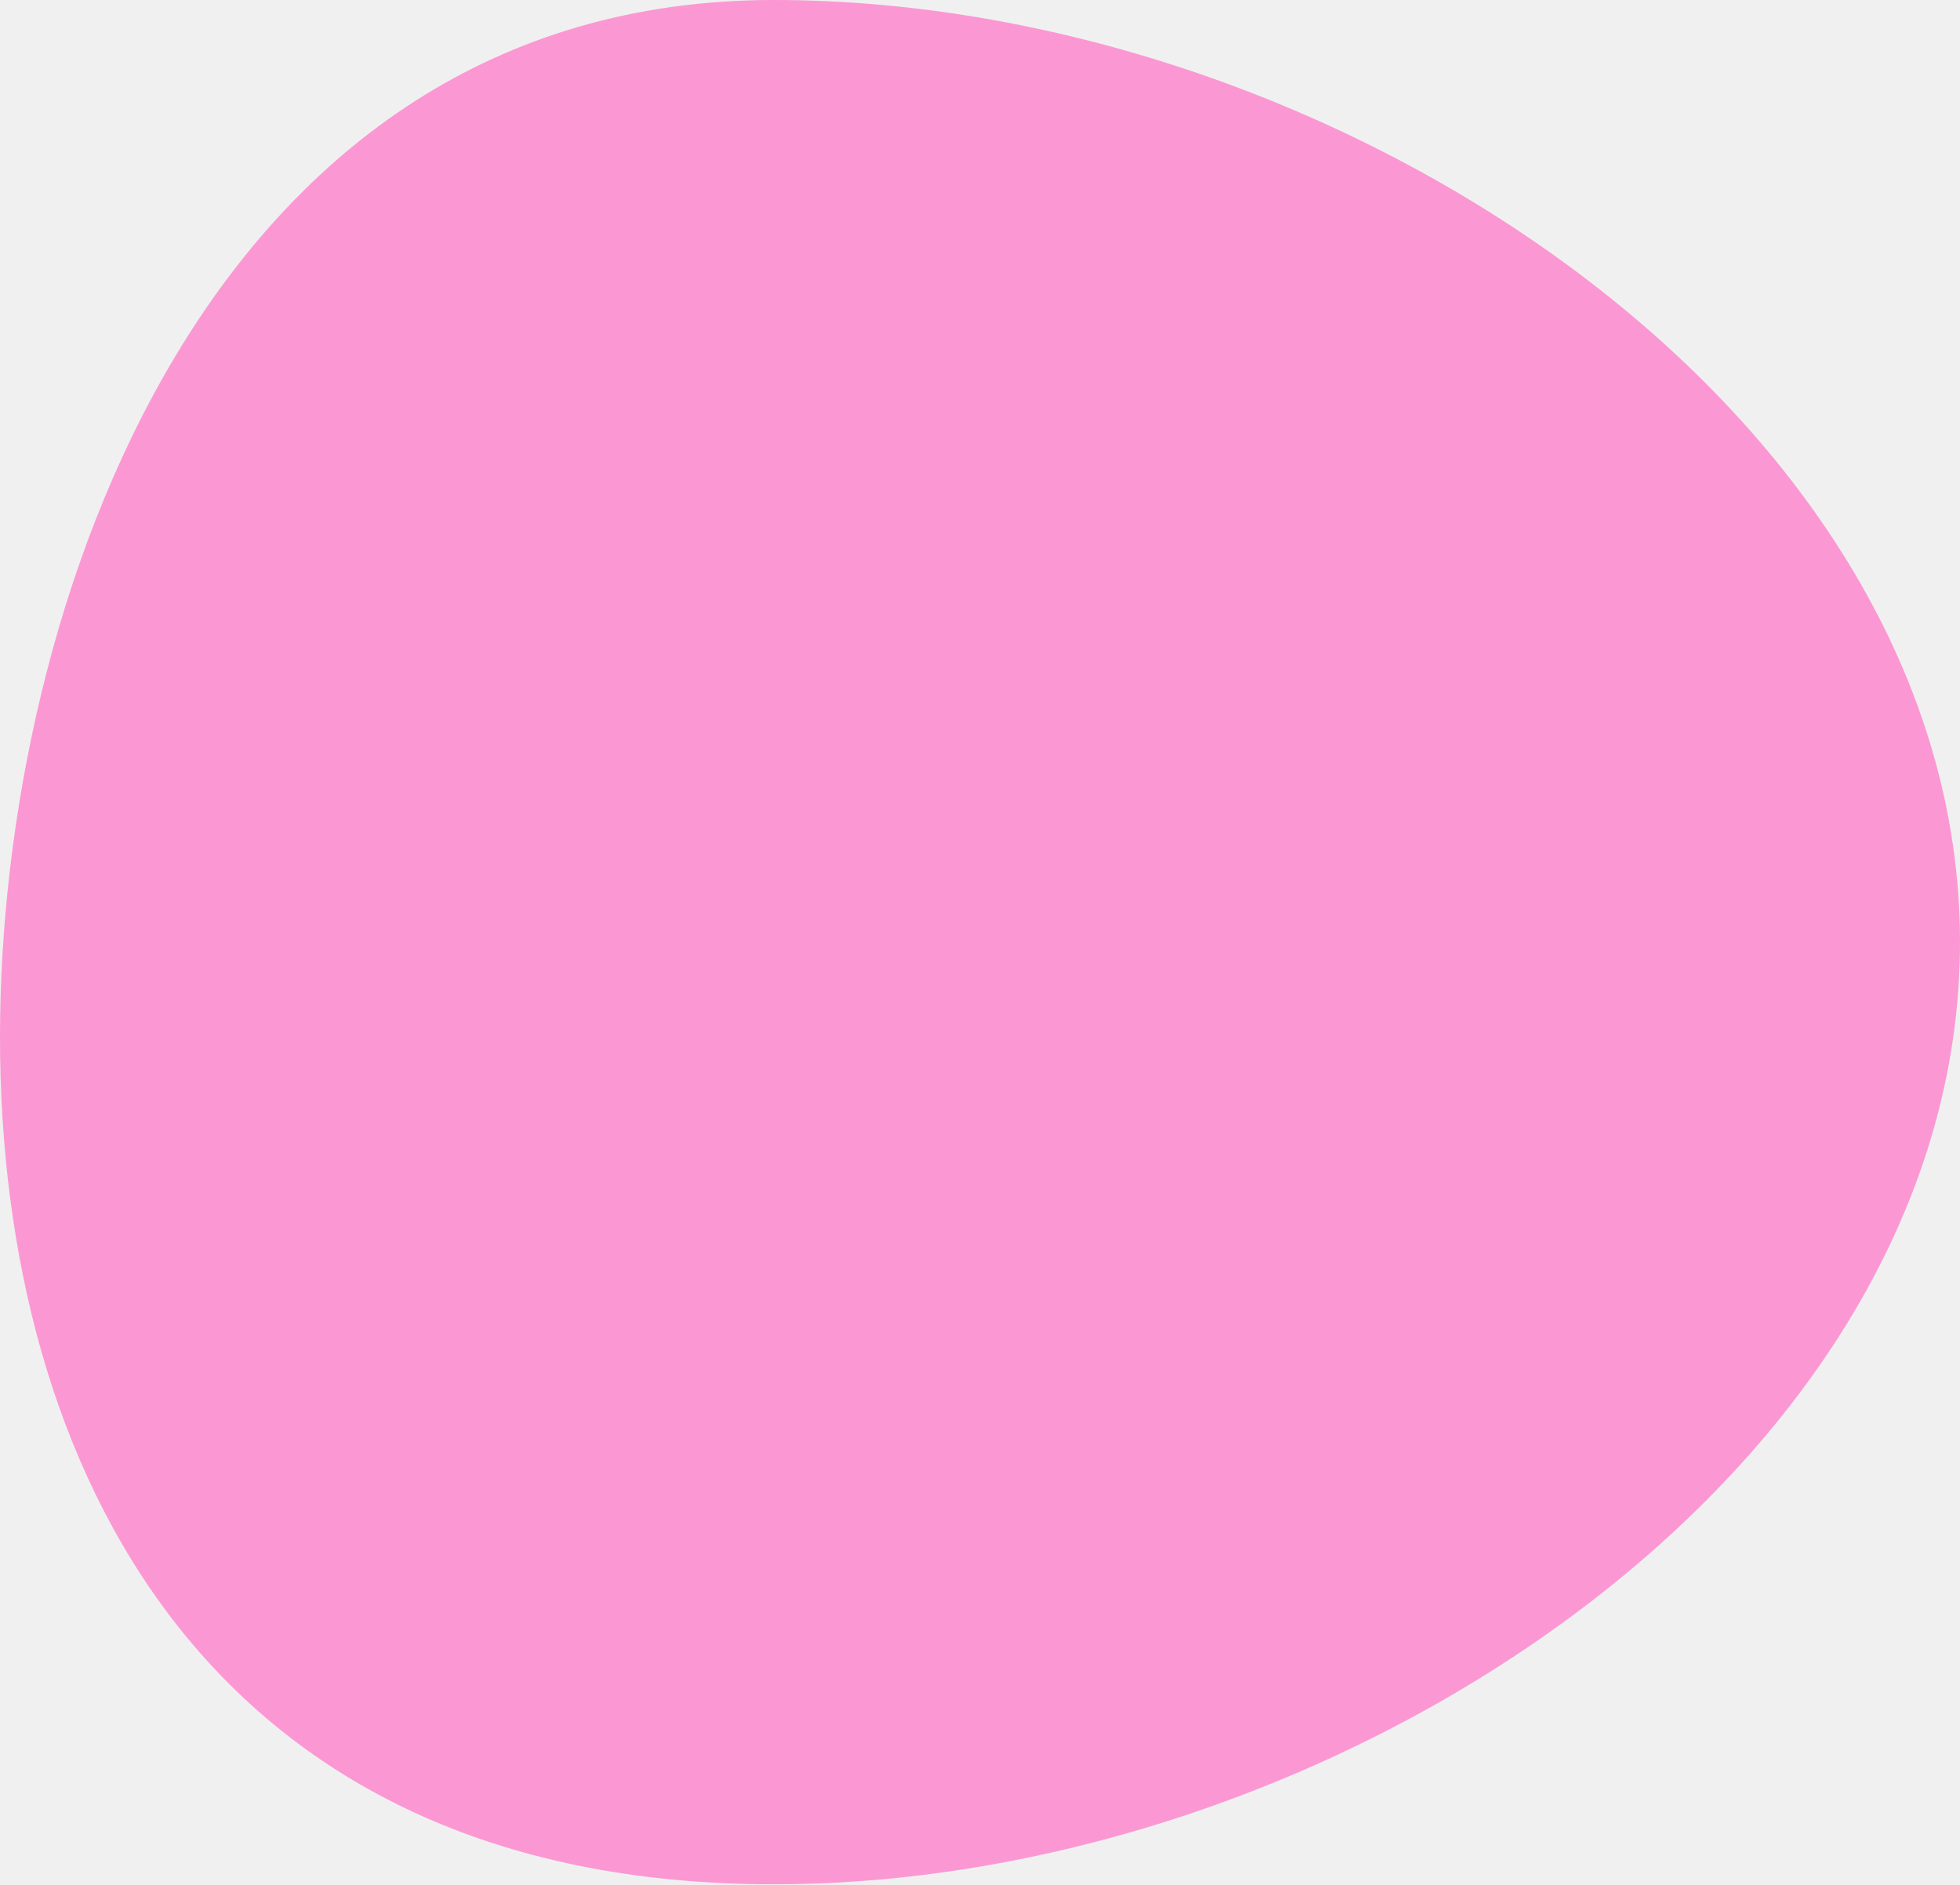
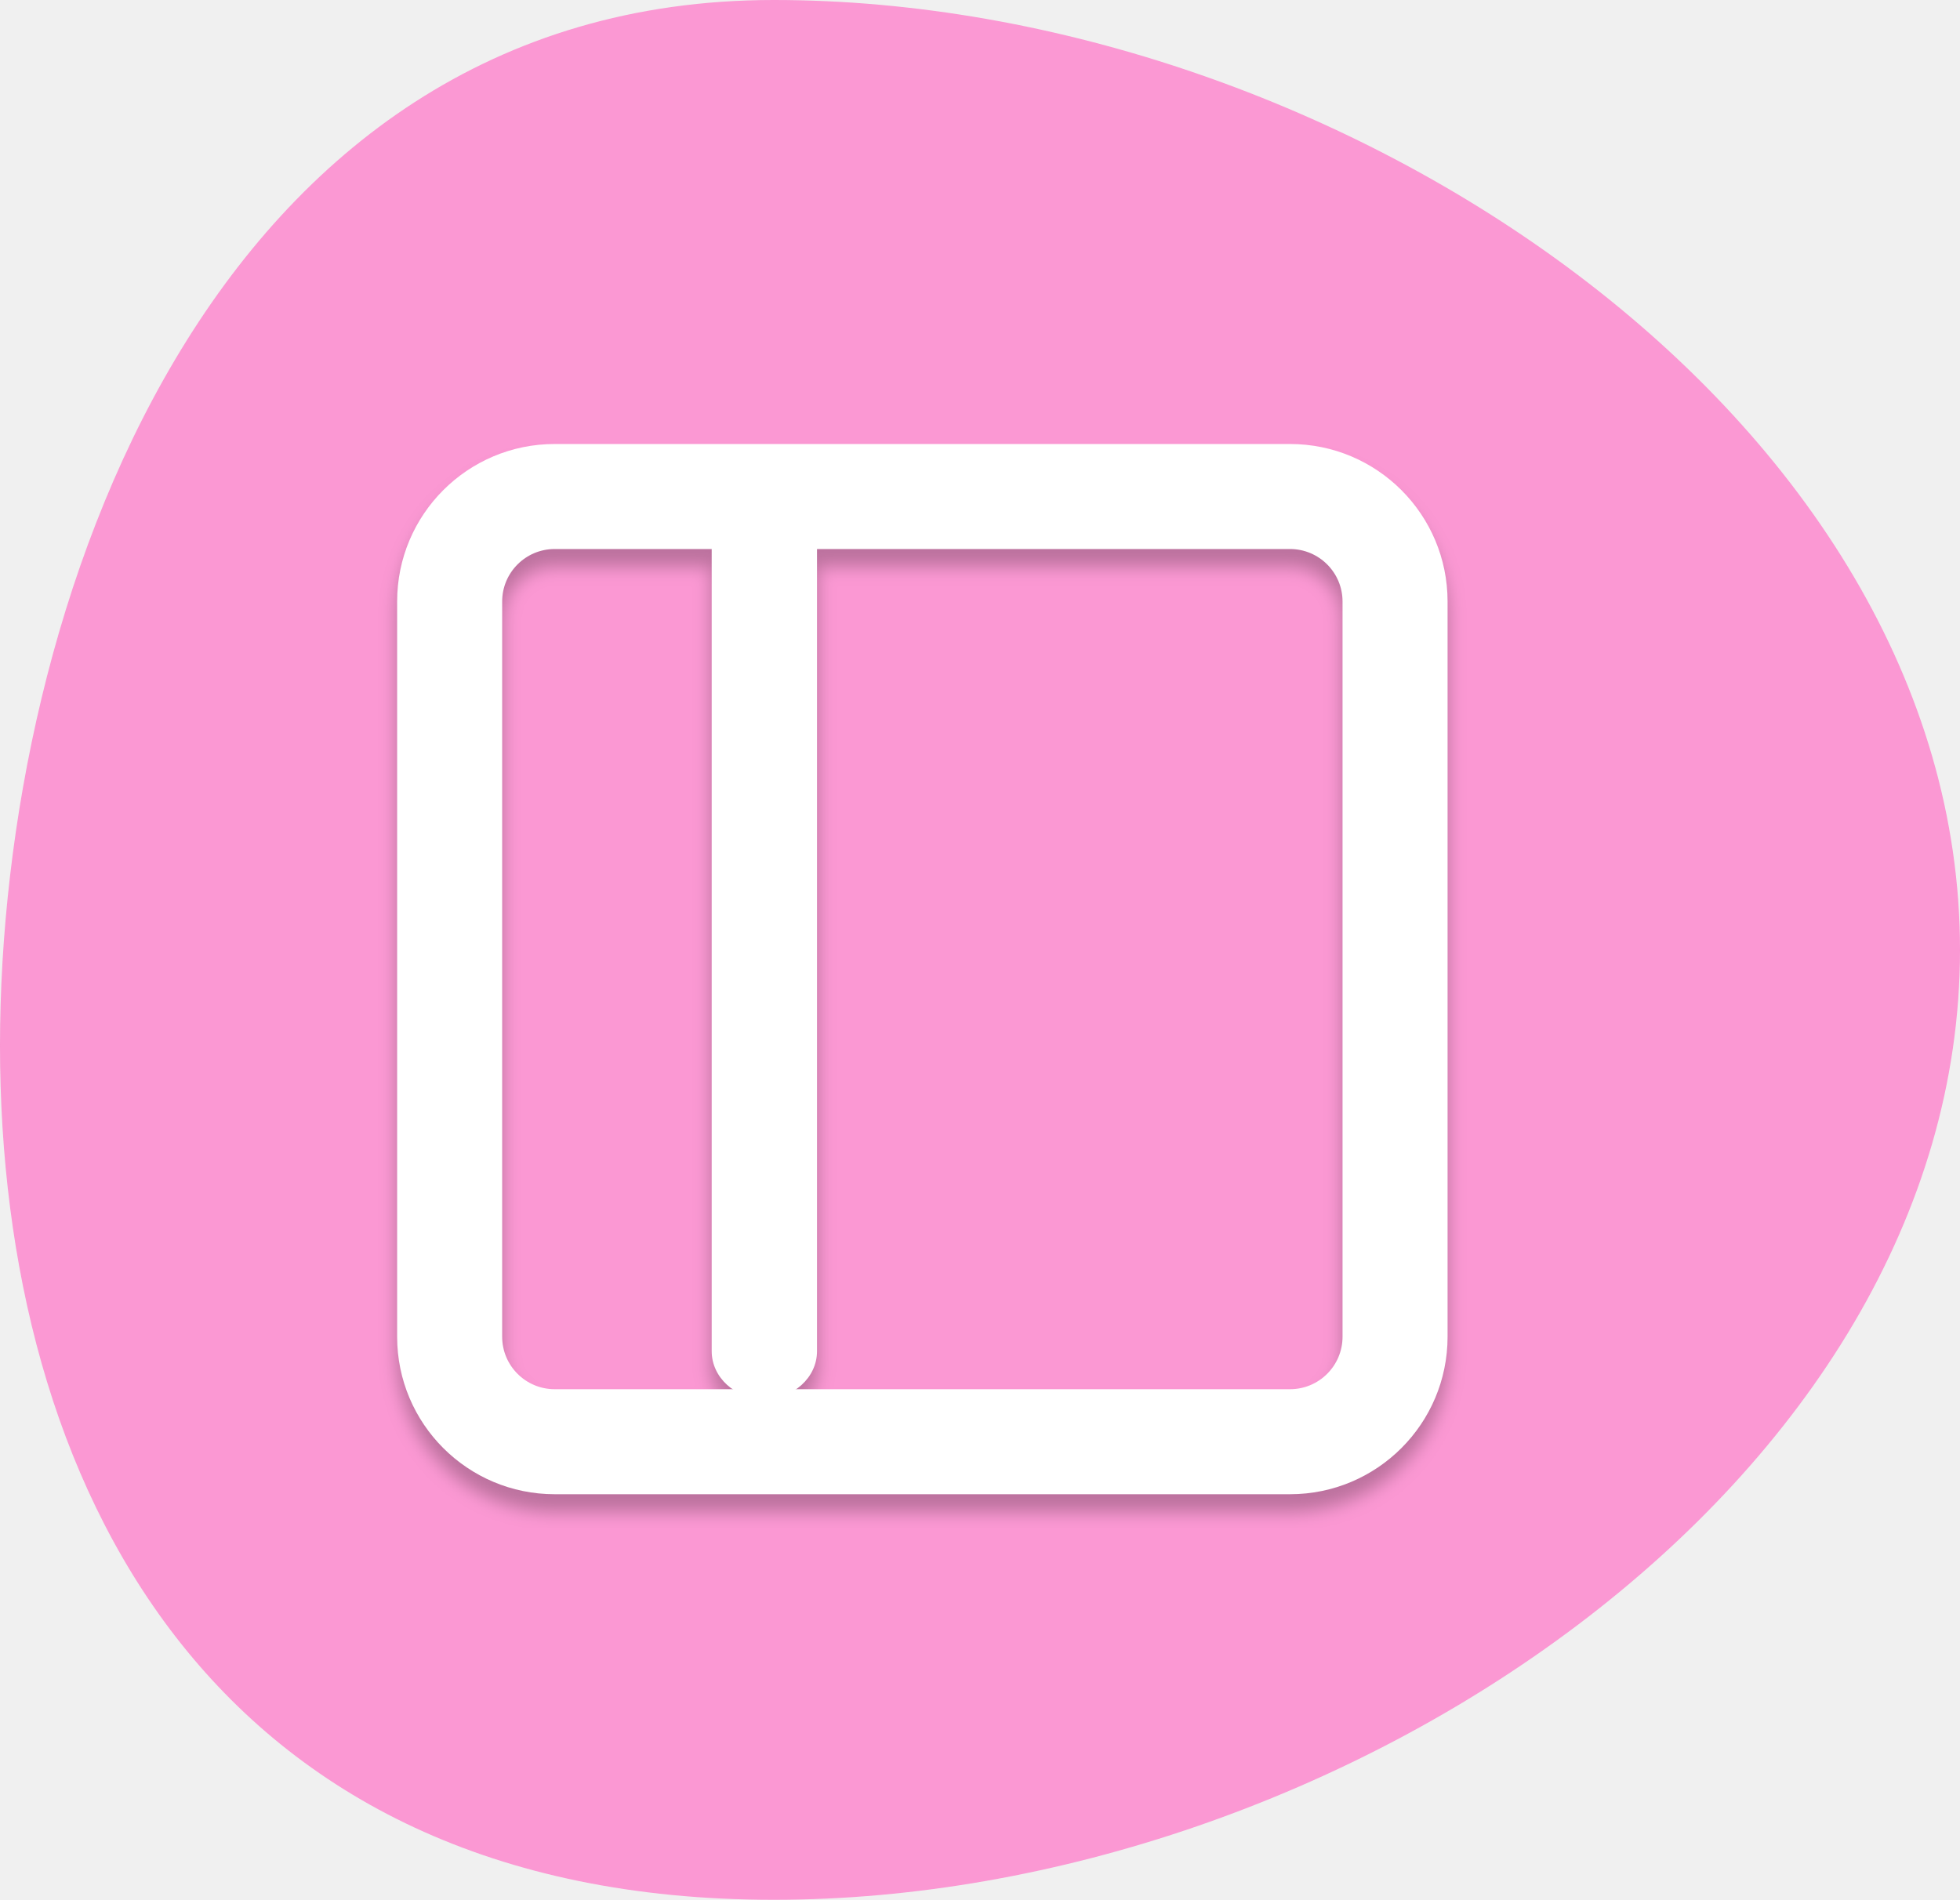
- <svg xmlns="http://www.w3.org/2000/svg" width="129" height="124" viewBox="0 0 129 124" fill="none">
-   <path fill-rule="evenodd" clip-rule="evenodd" d="M50.926 124C88.048 124 129 96.738 129 62C129 27.262 88.048 0 50.926 0C13.804 0 0 39.755 0 68.247C0 96.738 13.804 124 50.926 124Z" fill="#FF73C6" fill-opacity="0.7" />
+ <svg xmlns="http://www.w3.org/2000/svg" width="459" height="445" viewBox="0 0 459 445" fill="none">
+   <path fill-rule="evenodd" clip-rule="evenodd" d="M181.201 445C313.286 445 459 347.166 459 222.5C459 97.834 313.286 0 181.201 0C49.117 0 0 142.669 0 244.918C0 347.166 49.117 445 181.201 445Z" fill="#FF73C6" fill-opacity="0.7" />
+   <g filter="url(#filter0_d)">
+     <path fill-rule="evenodd" clip-rule="evenodd" d="M129.9 128.6C123.107 128.6 117.6 134.107 117.6 140.9V313.1C117.6 319.893 123.107 325.4 129.9 325.4H302.1C308.893 325.4 314.4 319.893 314.4 313.1V140.9C314.4 134.107 308.893 128.6 302.1 128.6H129.9ZM93 140.9C93 120.521 109.521 104 129.9 104H302.1C322.479 104 339 120.521 339 140.9V313.1C339 333.479 322.479 350 302.1 350H129.9C109.521 350 93 333.479 93 313.1V140.9Z" fill="white" />
+     <path fill-rule="evenodd" clip-rule="evenodd" d="M179 104.333C185.812 104.333 191.333 109.333 191.333 115.5V316.5C191.333 322.667 185.812 327.667 179 327.667C172.189 327.667 166.667 322.667 166.667 316.5V115.5C166.667 109.333 172.189 104.333 179 104.333Z" fill="white" />
+   </g>
+   <defs>
+     <filter id="filter0_d" x="64" y="82" width="304" height="276" filterUnits="userSpaceOnUse" color-interpolation-filters="sRGB">
+       <feFlood flood-opacity="0" result="BackgroundImageFix" />
+       <feColorMatrix in="SourceAlpha" type="matrix" values="0 0 0 0 0 0 0 0 0 0 0 0 0 0 0 0 0 0 127 0" />
+       <feOffset dy="4" />
+       <feGaussianBlur stdDeviation="2" />
+       <feColorMatrix type="matrix" values="0 0 0 0 0 0 0 0 0 0 0 0 0 0 0 0 0 0 0.25 0" />
+       <feBlend mode="normal" in2="BackgroundImageFix" result="effect1_dropShadow" />
+       <feBlend mode="normal" in="SourceGraphic" in2="effect1_dropShadow" result="shape" />
+     </filter>
+   </defs>
</svg>
